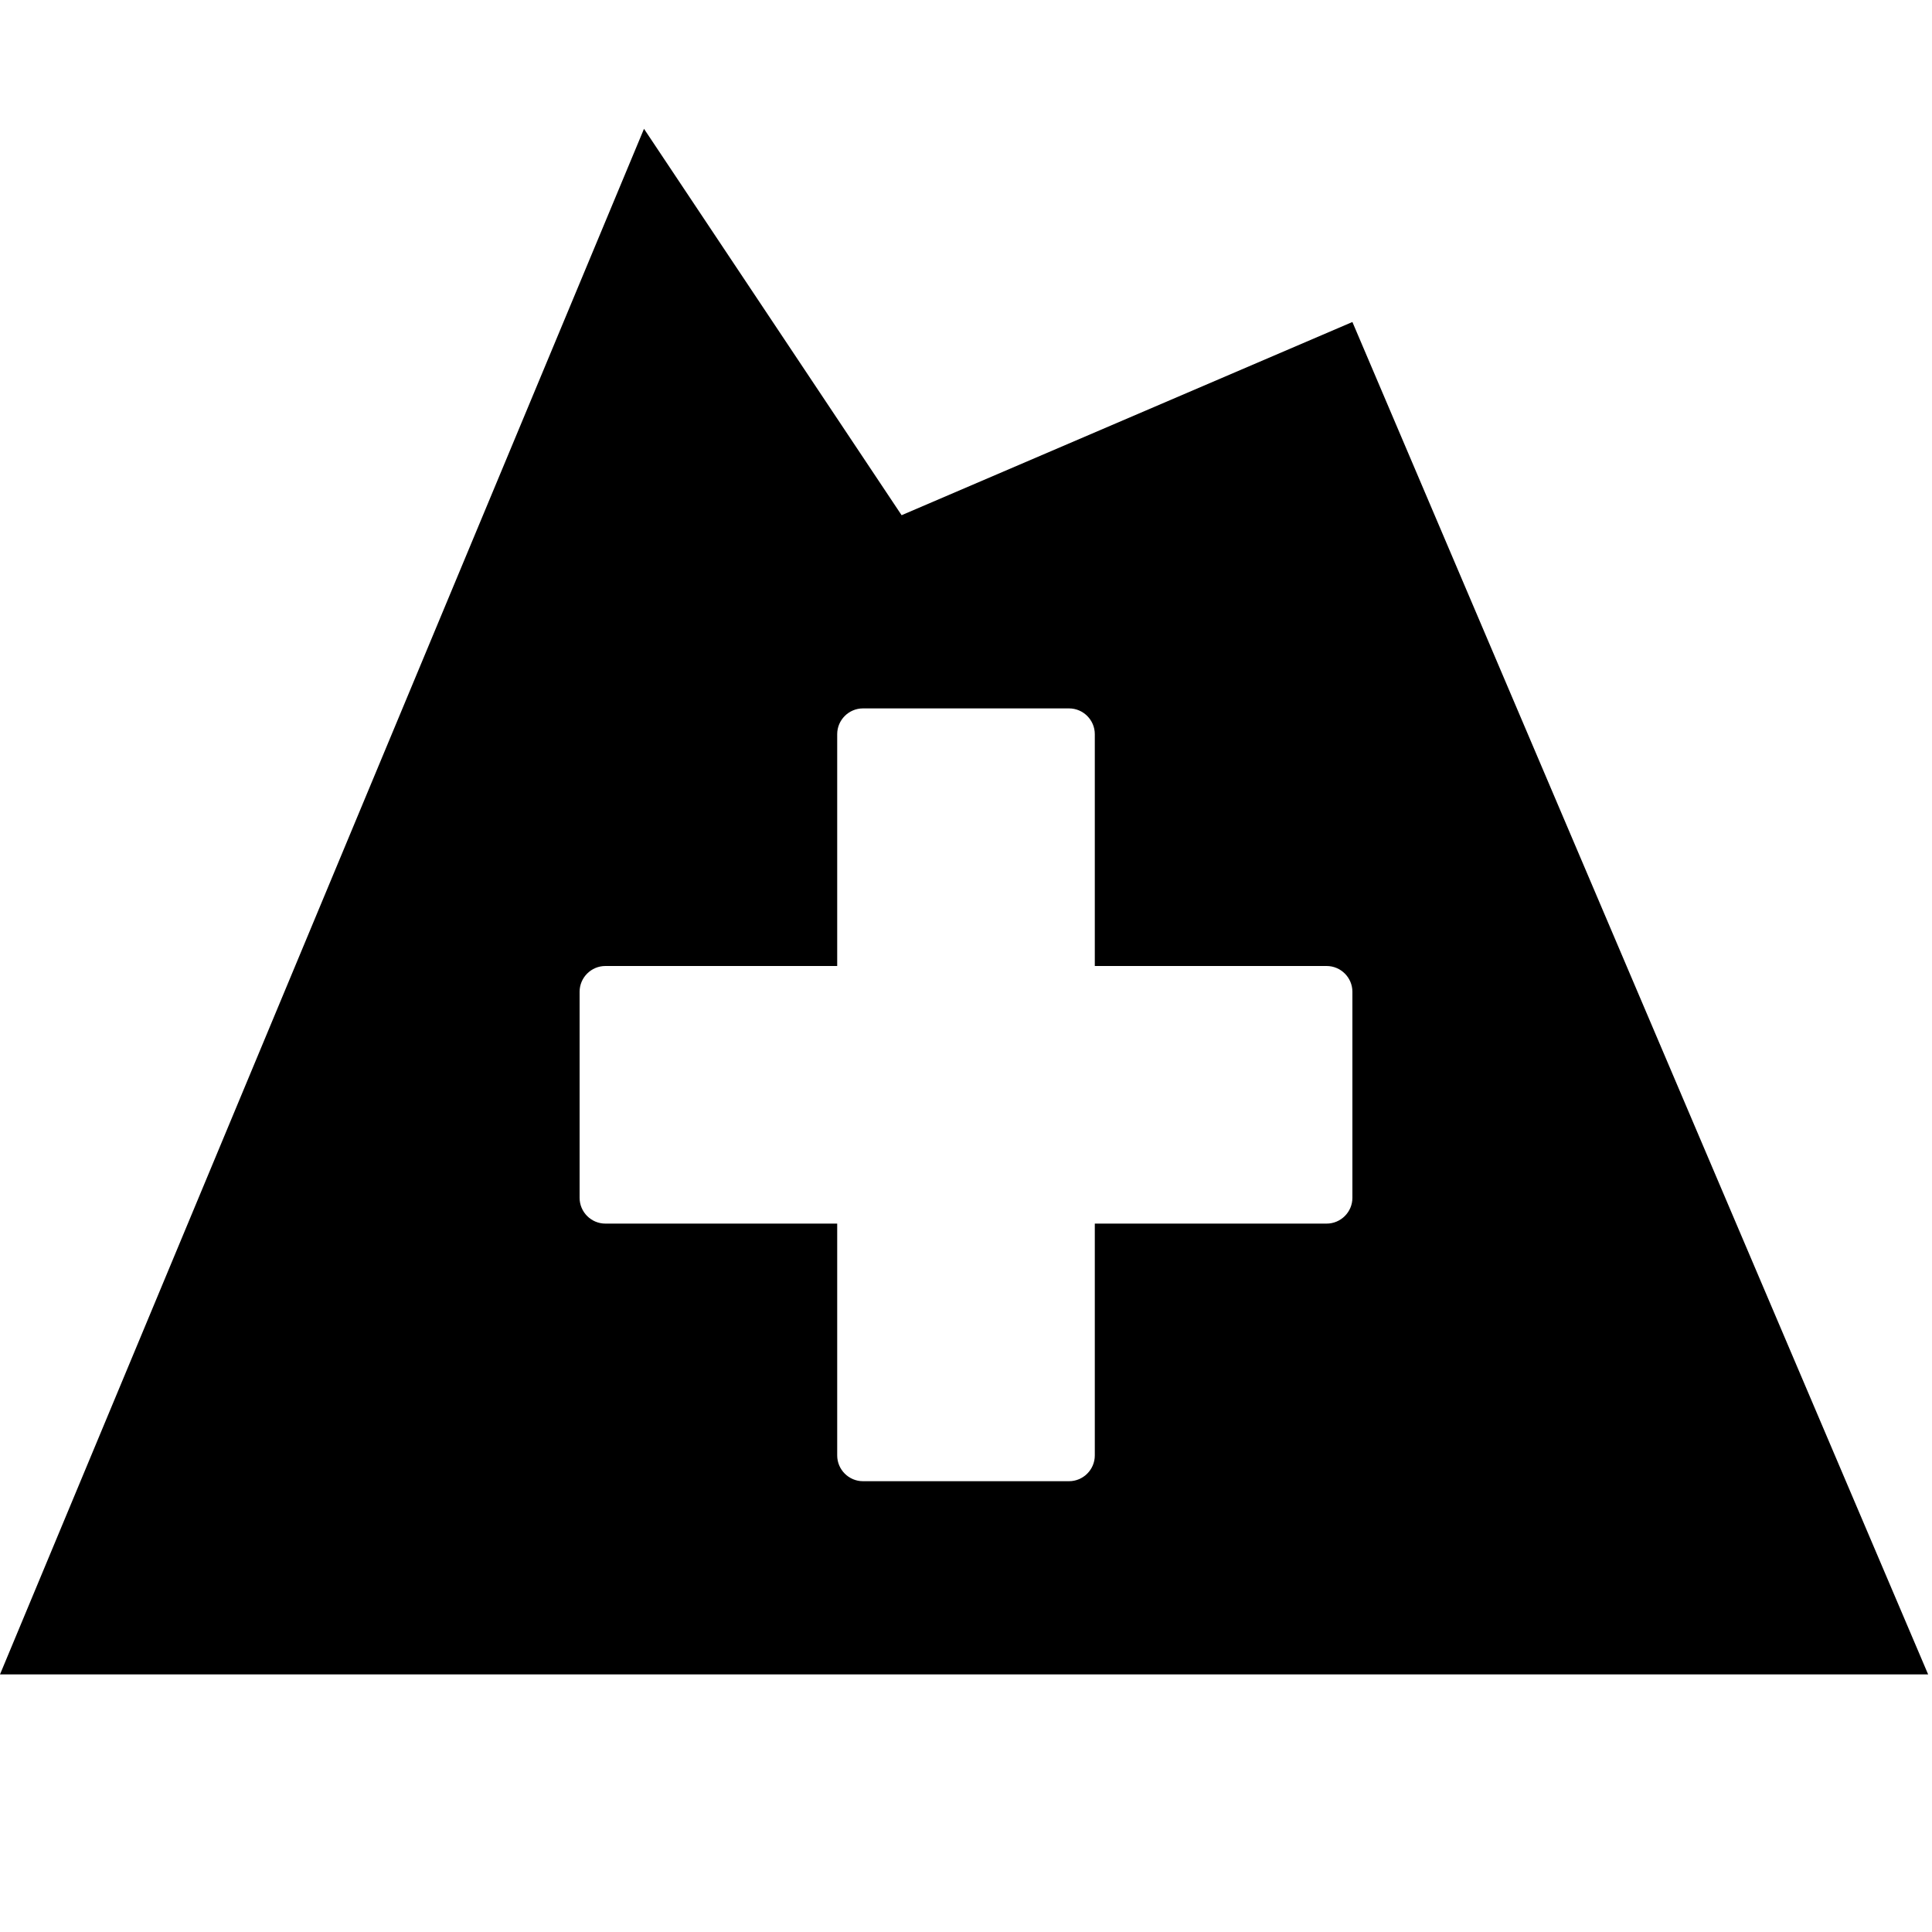
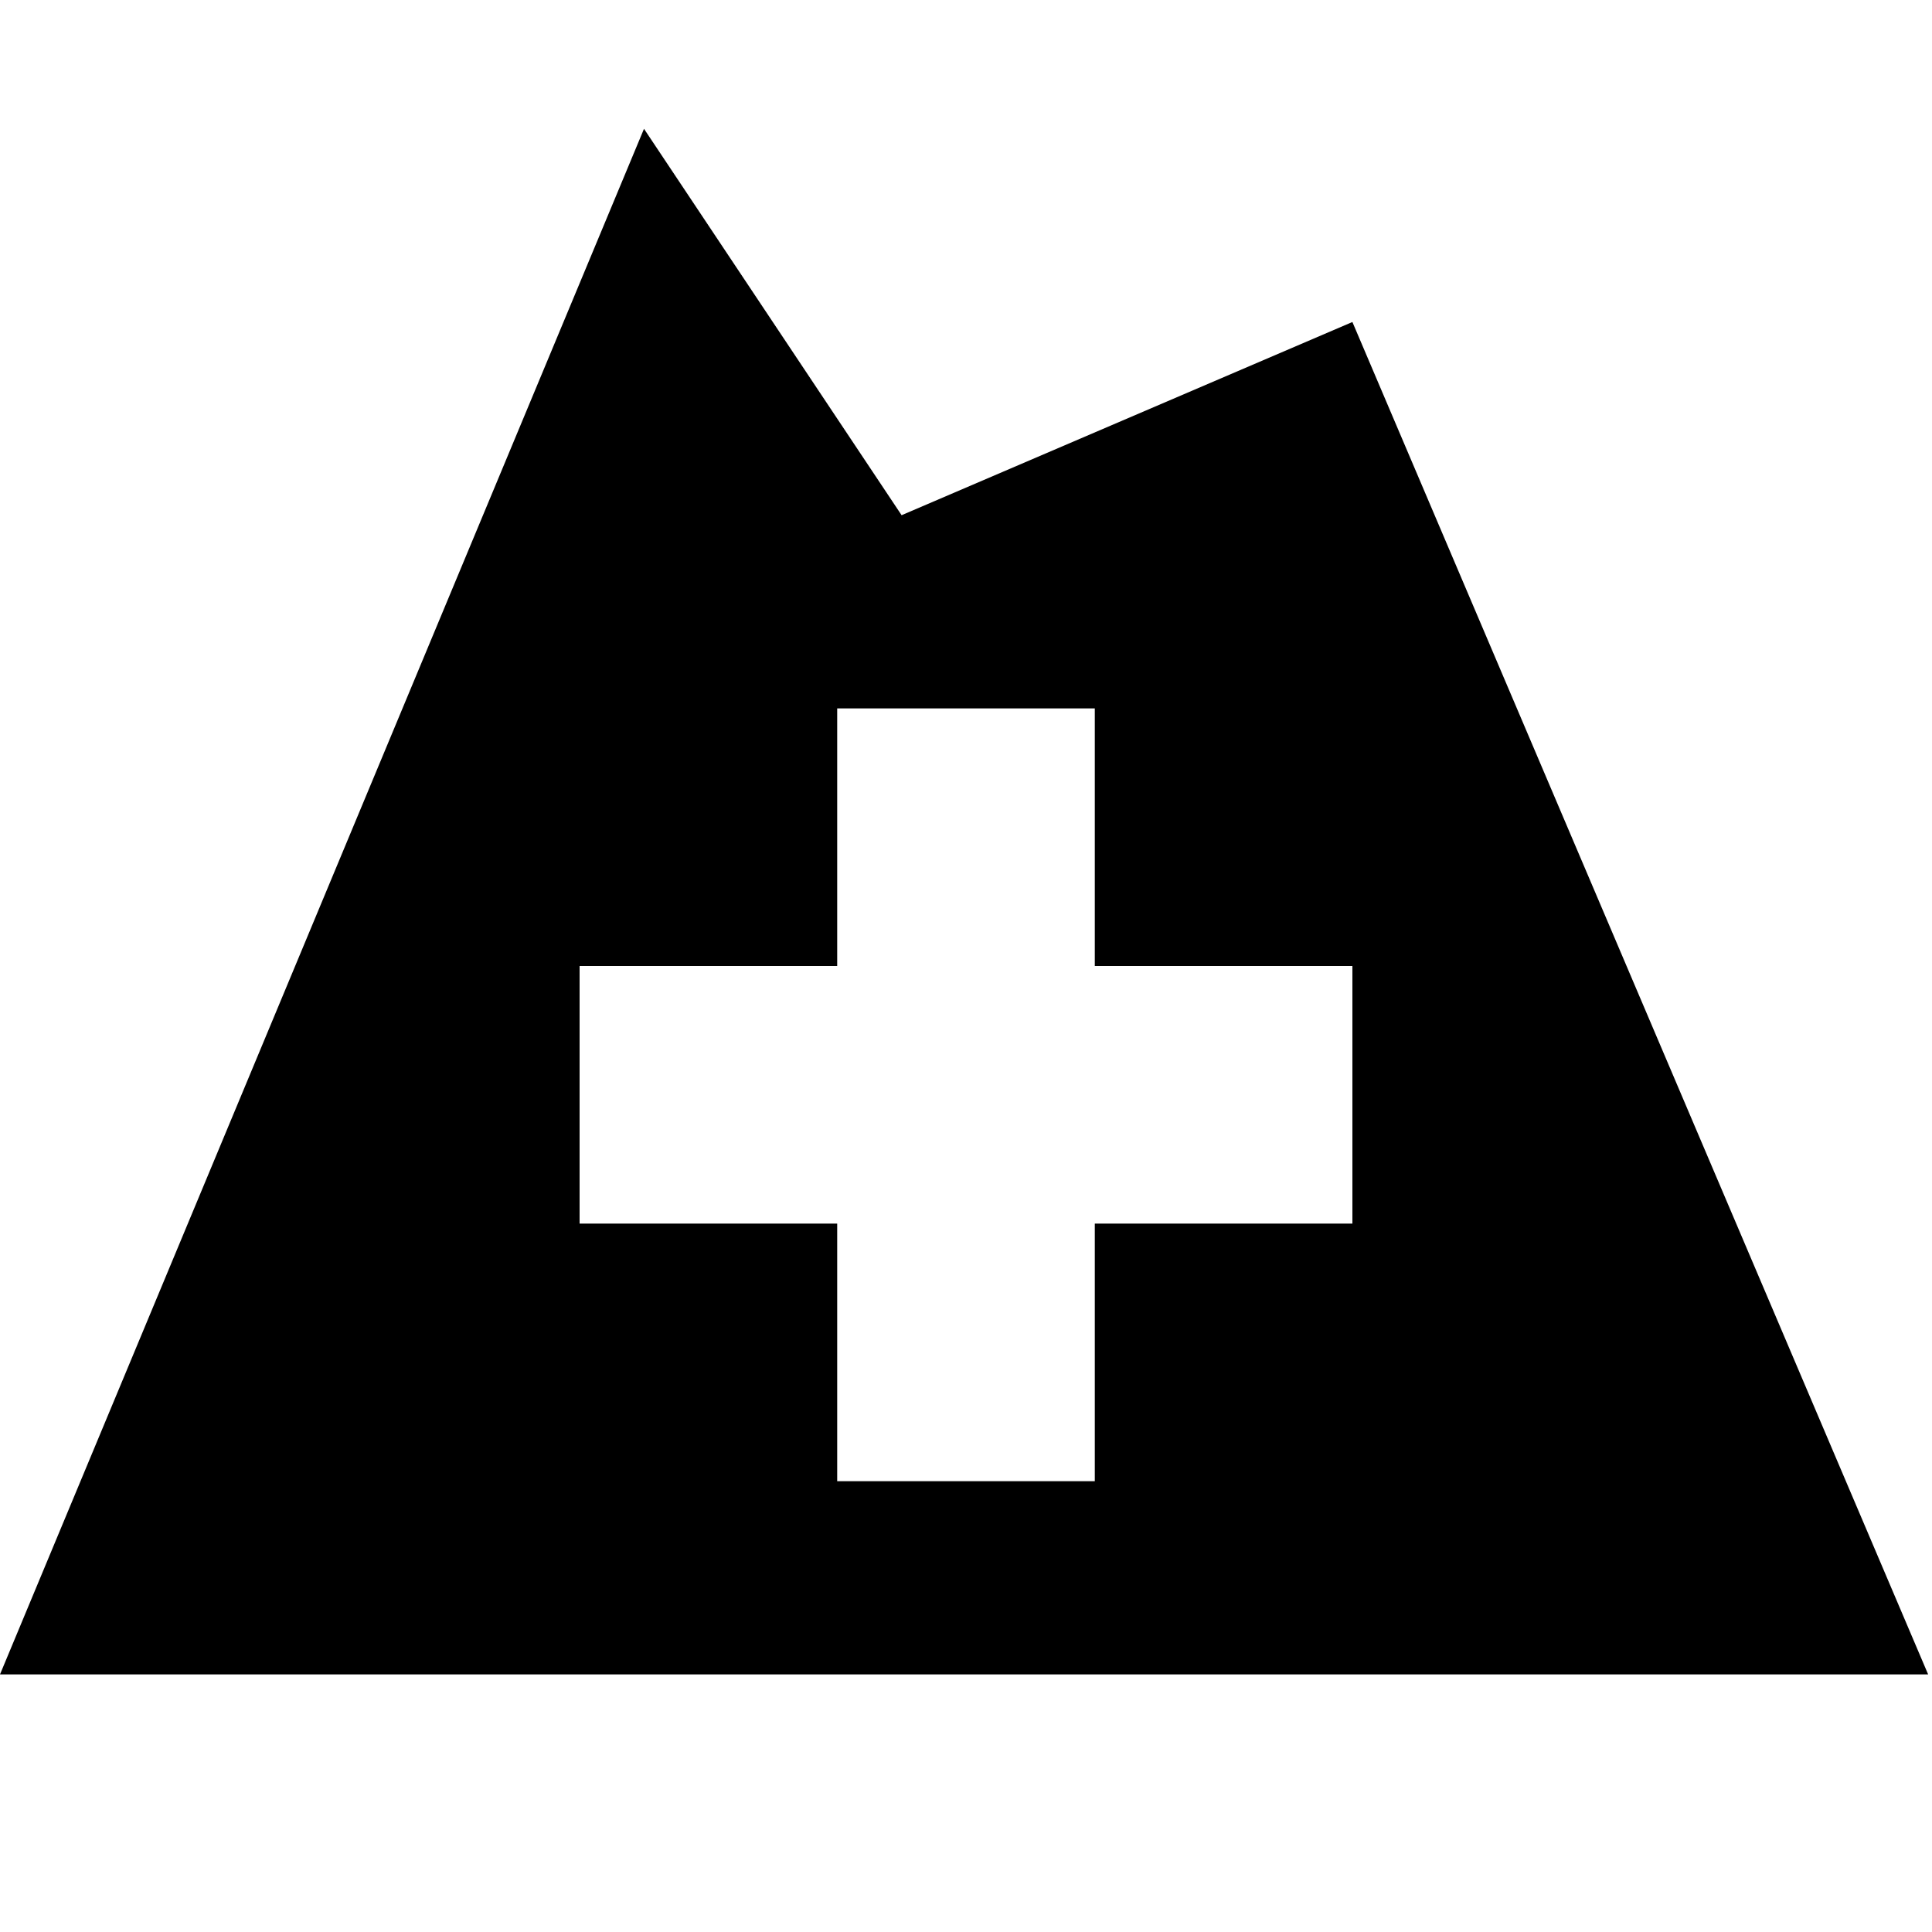
<svg xmlns="http://www.w3.org/2000/svg" viewBox="0 0 15 15">
-   <path d="M5 1L7 4L10.5 2.5L14.97 13L0 13L5 1ZM8.3 5.5L6.7 5.5C6.59 5.5 6.5 5.59 6.5 5.7L6.5 7.5L4.7 7.5C4.59 7.5 4.5 7.59 4.5 7.7L4.5 9.3C4.5 9.41 4.59 9.5 4.7 9.5L6.5 9.5L6.5 11.3C6.5 11.41 6.59 11.5 6.7 11.5L8.3 11.5C8.41 11.5 8.5 11.41 8.5 11.3L8.5 9.5L10.3 9.5C10.41 9.5 10.5 9.41 10.5 9.3L10.5 7.7C10.5 7.59 10.41 7.5 10.3 7.5L8.5 7.5L8.5 5.7C8.5 5.59 8.41 5.5 8.3 5.5Z" />
+   <path d="M5 1L7 4L10.5 2.5L14.97 13L0 13L5 1ZM8.5 5.5L6.5 5.5L6.5 7.5L4.5 7.5L4.5 9.5L6.5 9.5L6.5 11.5L8.5 11.5L8.5 9.5L10.5 9.5L10.5 7.5L8.5 7.5L8.5 5.5Z" />
</svg>
